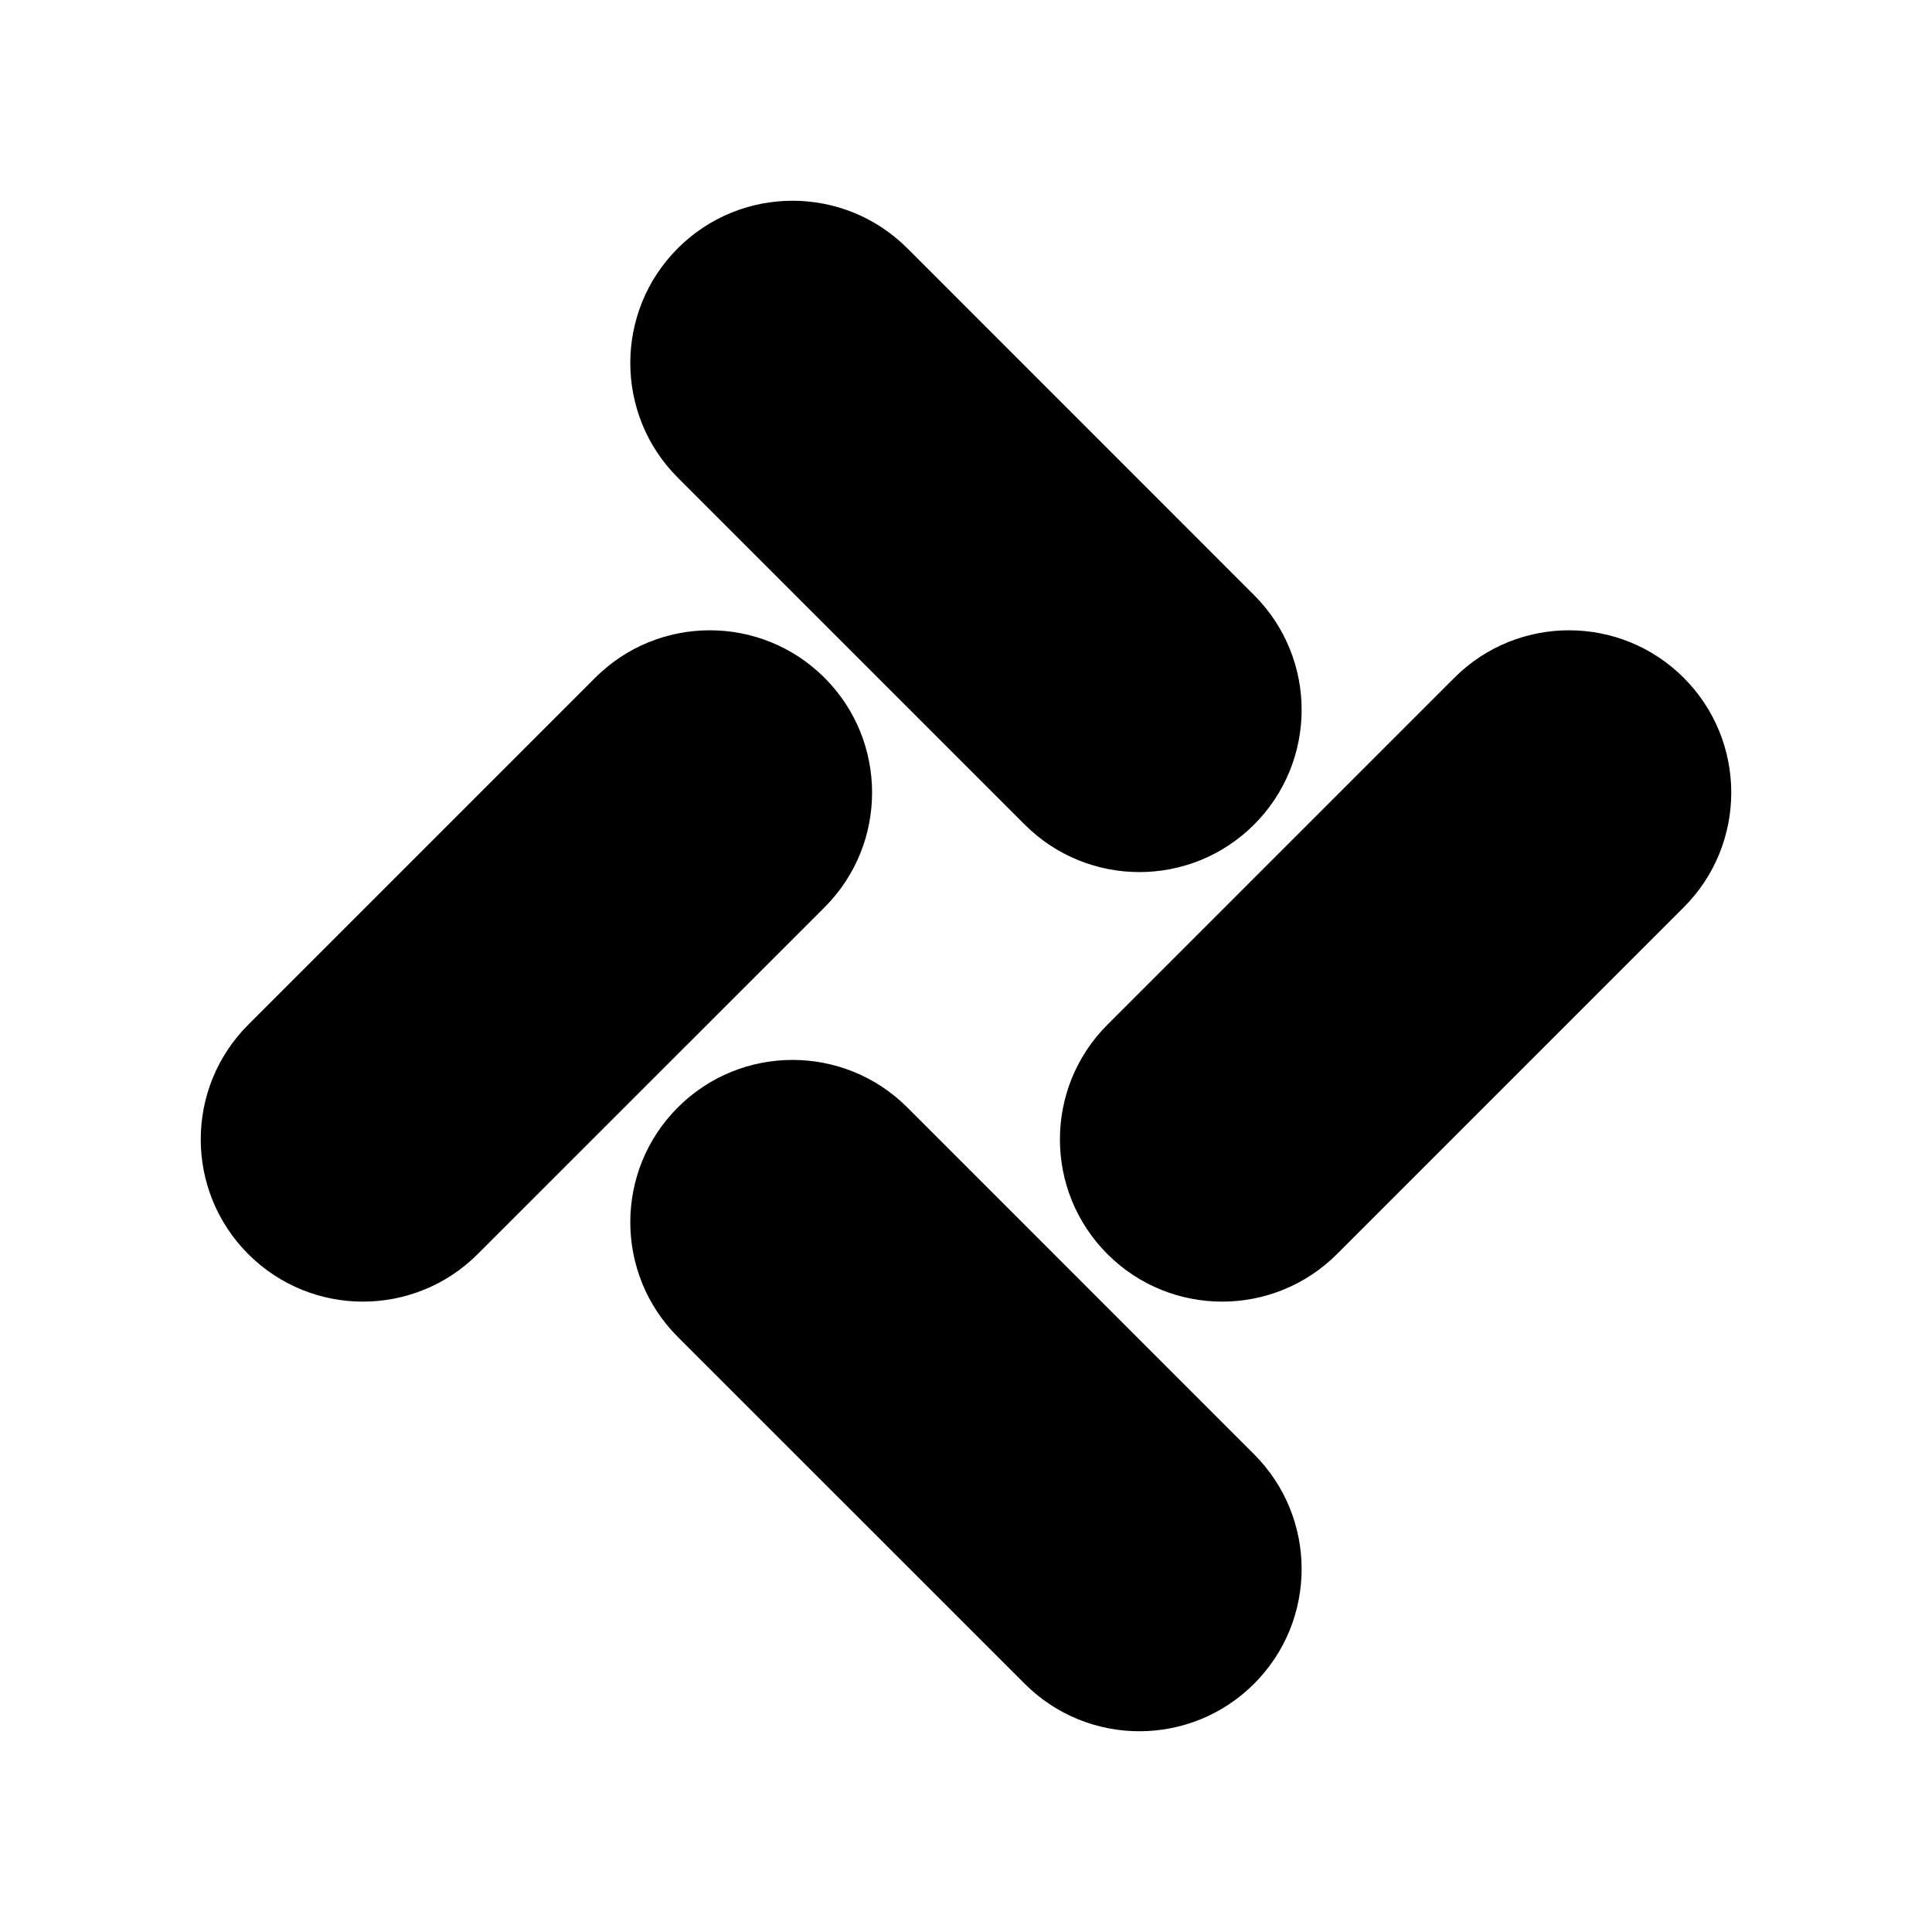
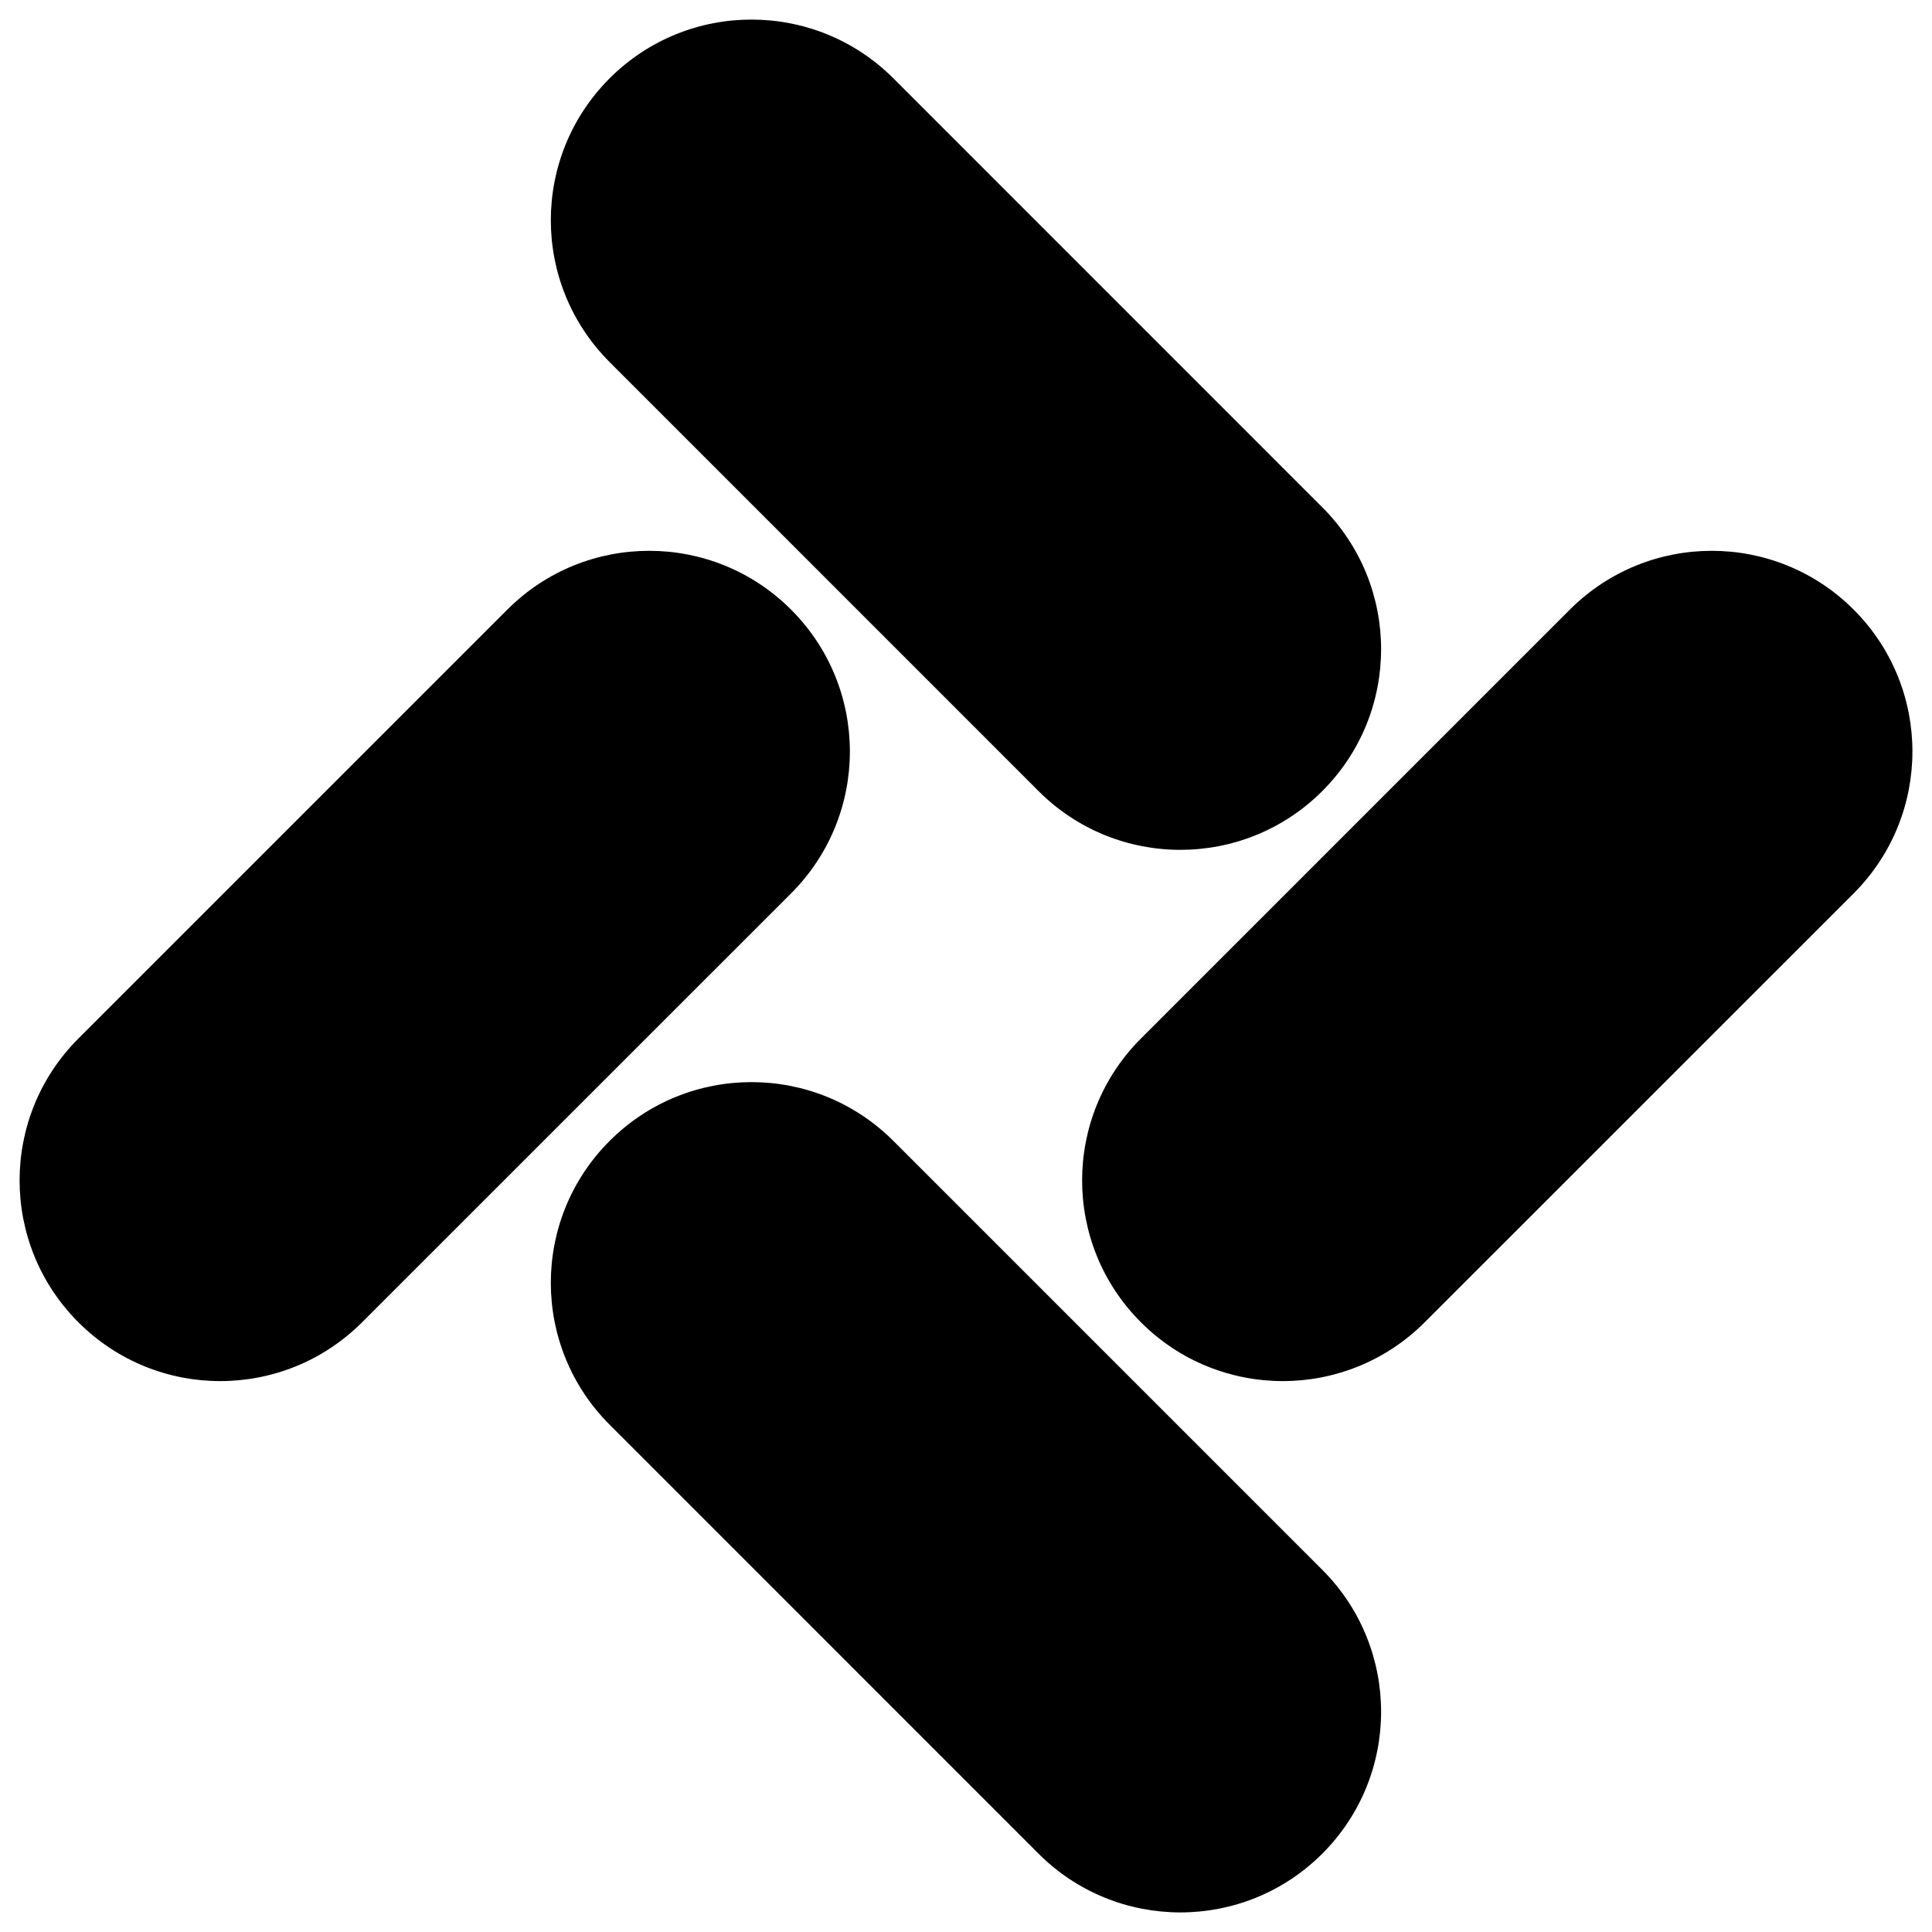
<svg xmlns="http://www.w3.org/2000/svg" fill="currentColor" height="1em" style="flex:none;line-height:1" viewBox="0 0 24 24" width="1em">
-   <path d="M8.42 13.757C9.207 12.97 10.483 12.97 11.271 13.757L15.579 18.066C16.366 18.853 16.366 20.129 15.579 20.916C14.792 21.703 13.516 21.703 12.729 20.916L8.42 16.608C7.633 15.821 7.633 14.544 8.42 13.757ZM7.393 8.42C8.18 7.633 9.456 7.633 10.243 8.42C11.03 9.207 11.03 10.484 10.243 11.271L5.934 15.579C5.146 16.366 3.871 16.366 3.084 15.579C2.297 14.792 2.297 13.516 3.084 12.729L7.393 8.42ZM18.066 8.42C18.853 7.633 20.129 7.633 20.916 8.42C21.703 9.207 21.703 10.484 20.916 11.271L16.608 15.579C15.82 16.366 14.544 16.366 13.757 15.579C12.97 14.792 12.97 13.516 13.757 12.729L18.066 8.42ZM8.42 3.084C9.207 2.297 10.483 2.297 11.271 3.084L15.579 7.393C16.366 8.18 16.366 9.456 15.579 10.243C14.792 11.03 13.516 11.03 12.729 10.243L8.42 5.934C7.633 5.147 7.633 3.871 8.42 3.084Z" />
+   <path d="M7.573 14.173C8.546 13.199 10.124 13.199 11.098 14.173L16.426 19.501C17.4 20.475 17.4 22.053 16.426 23.027 15.453 24 13.874 24 12.901 23.027L7.573 17.698C6.599 16.725 6.599 15.146 7.573 14.173ZM6.302 7.573C7.275 6.599 8.854 6.599 9.827 7.573 10.801 8.546 10.801 10.124 9.827 11.098L4.498 16.426C3.524 17.4 1.947 17.4 0.974 16.426 0 15.453 0 13.874 0.974 12.901L6.302 7.573ZM19.501 7.573C20.475 6.599 22.053 6.599 23.027 7.573 24 8.546 24 10.124 23.027 11.098L17.698 16.426C16.725 17.4 15.146 17.4 14.173 16.426 13.199 15.453 13.199 13.874 14.173 12.901L19.501 7.573ZM7.573 0.973C8.546 0 10.124 0 11.098 0.973L16.426 6.302C17.4 7.275 17.4 8.854 16.426 9.827 15.453 10.8 13.874 10.801 12.901 9.827L7.573 4.498C6.599 3.524 6.599 1.947 7.573 0.973Z" />
</svg>
